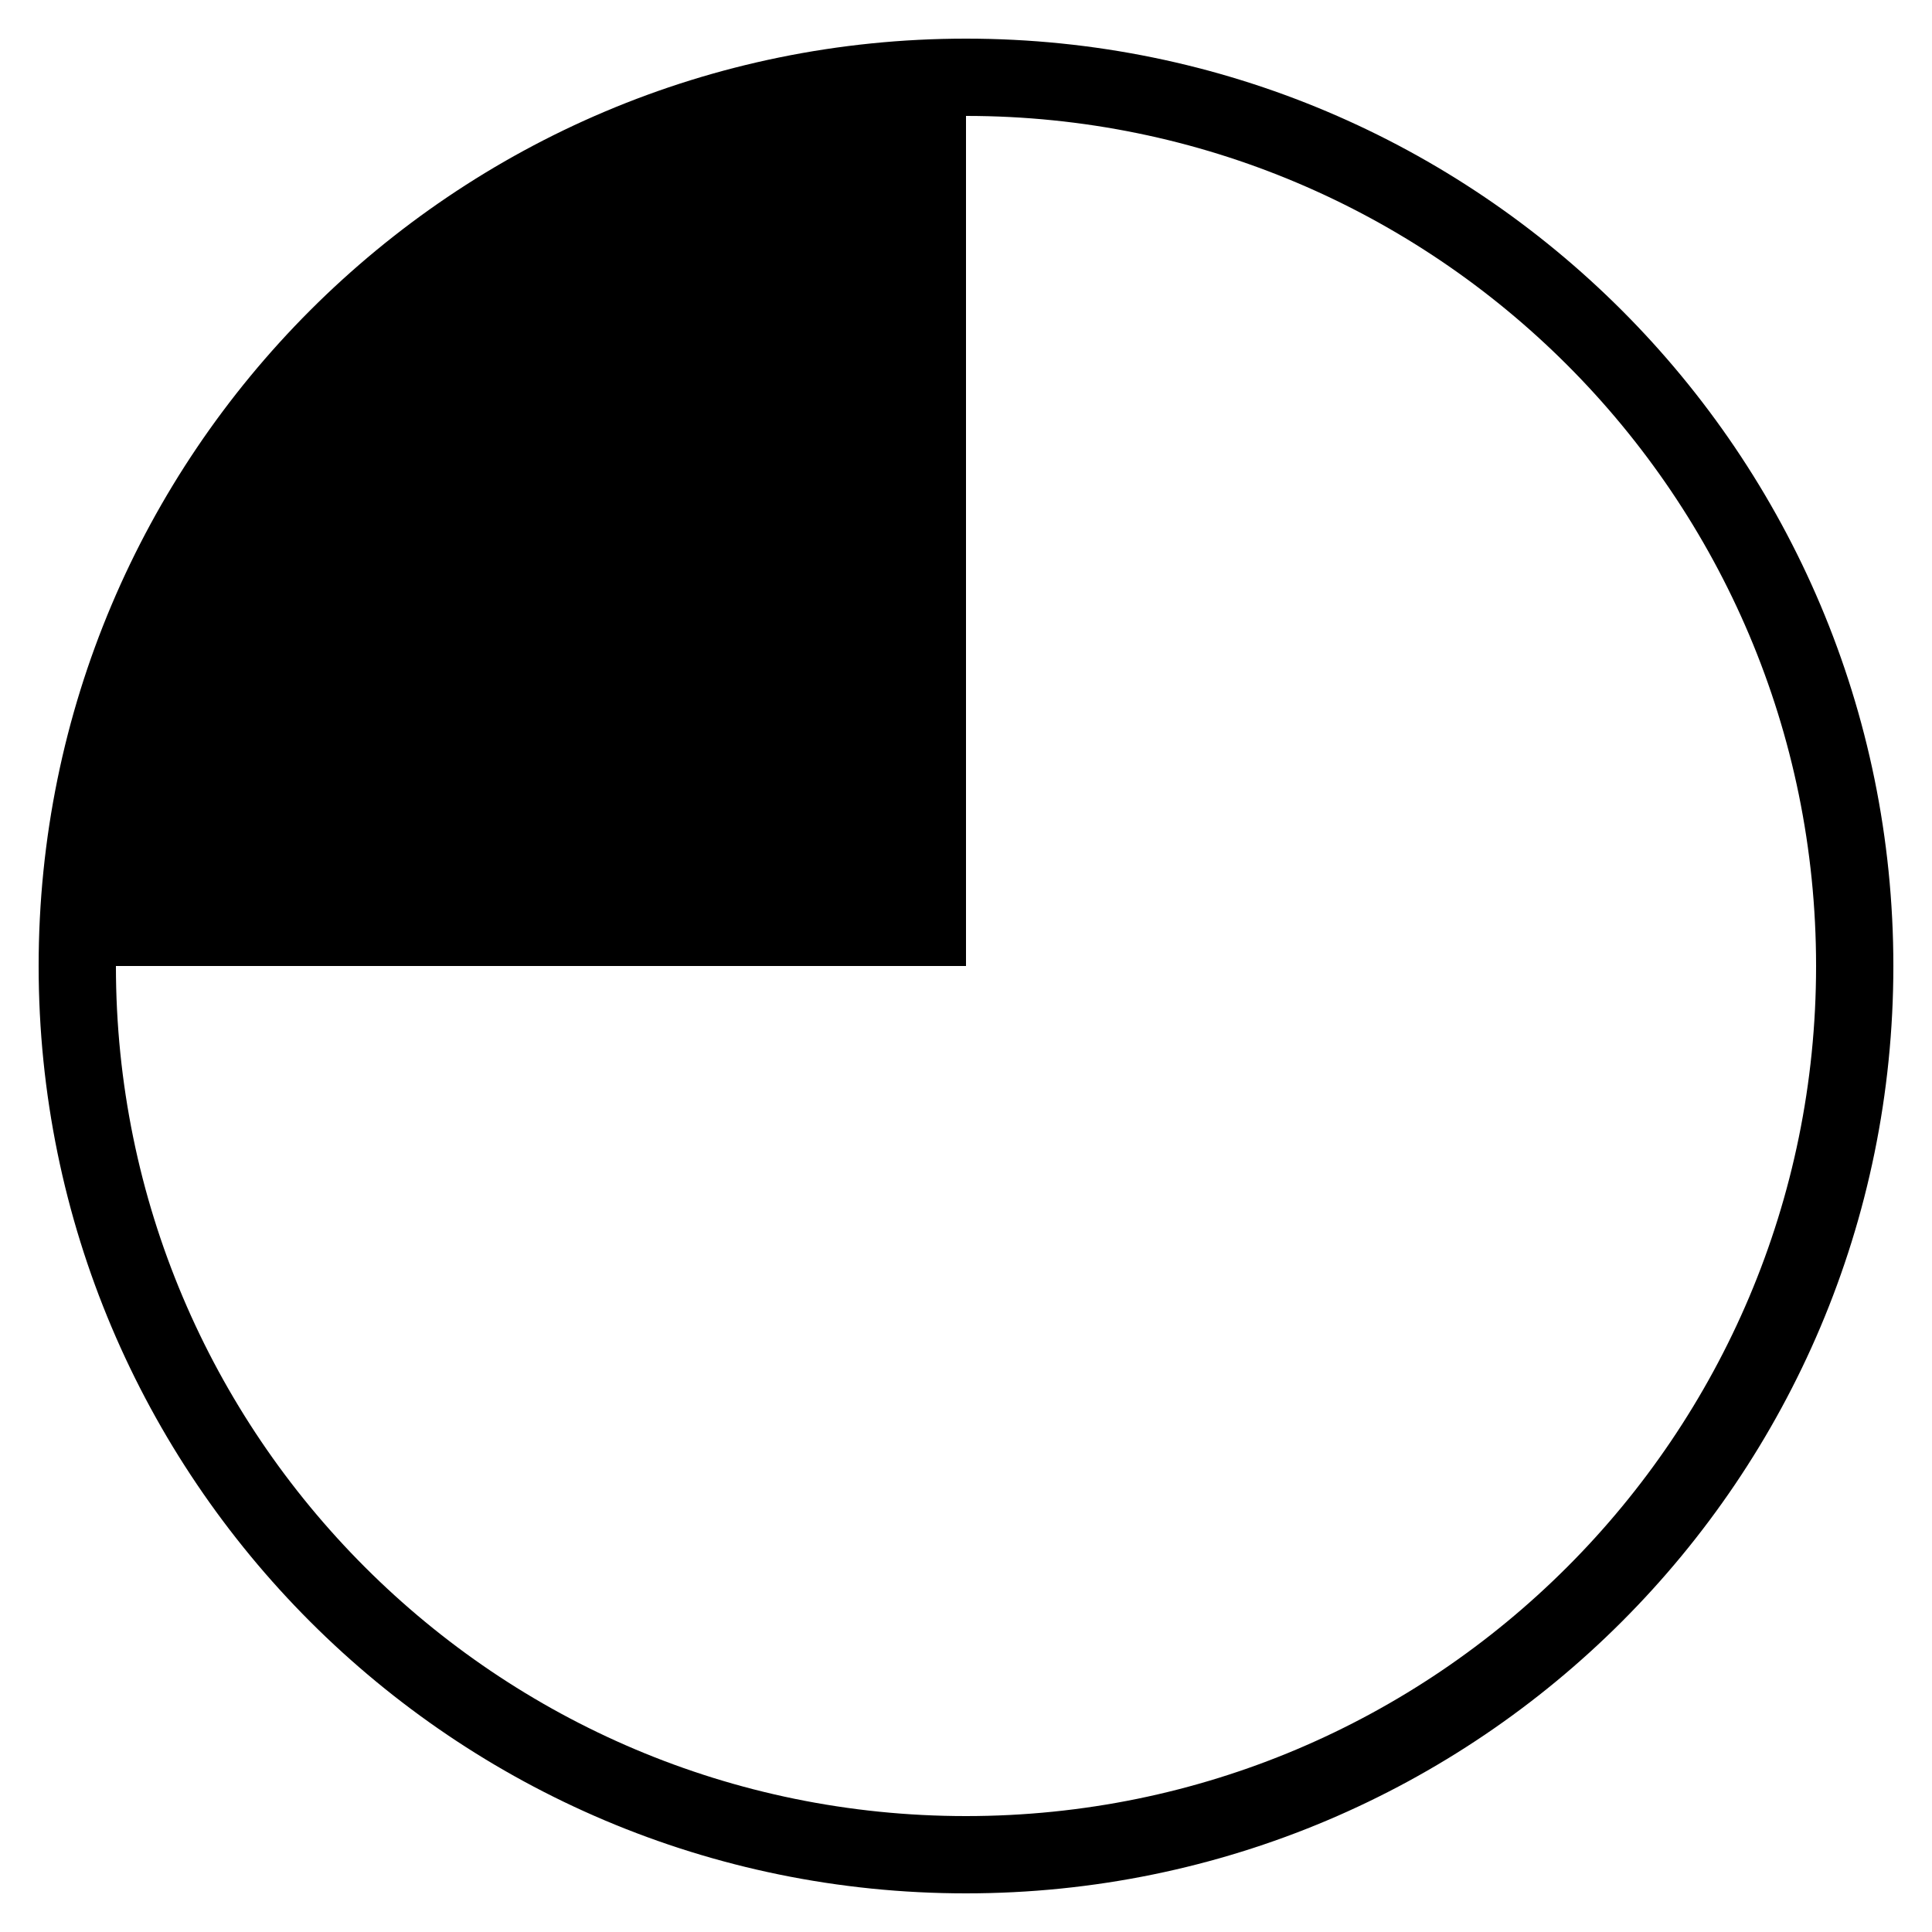
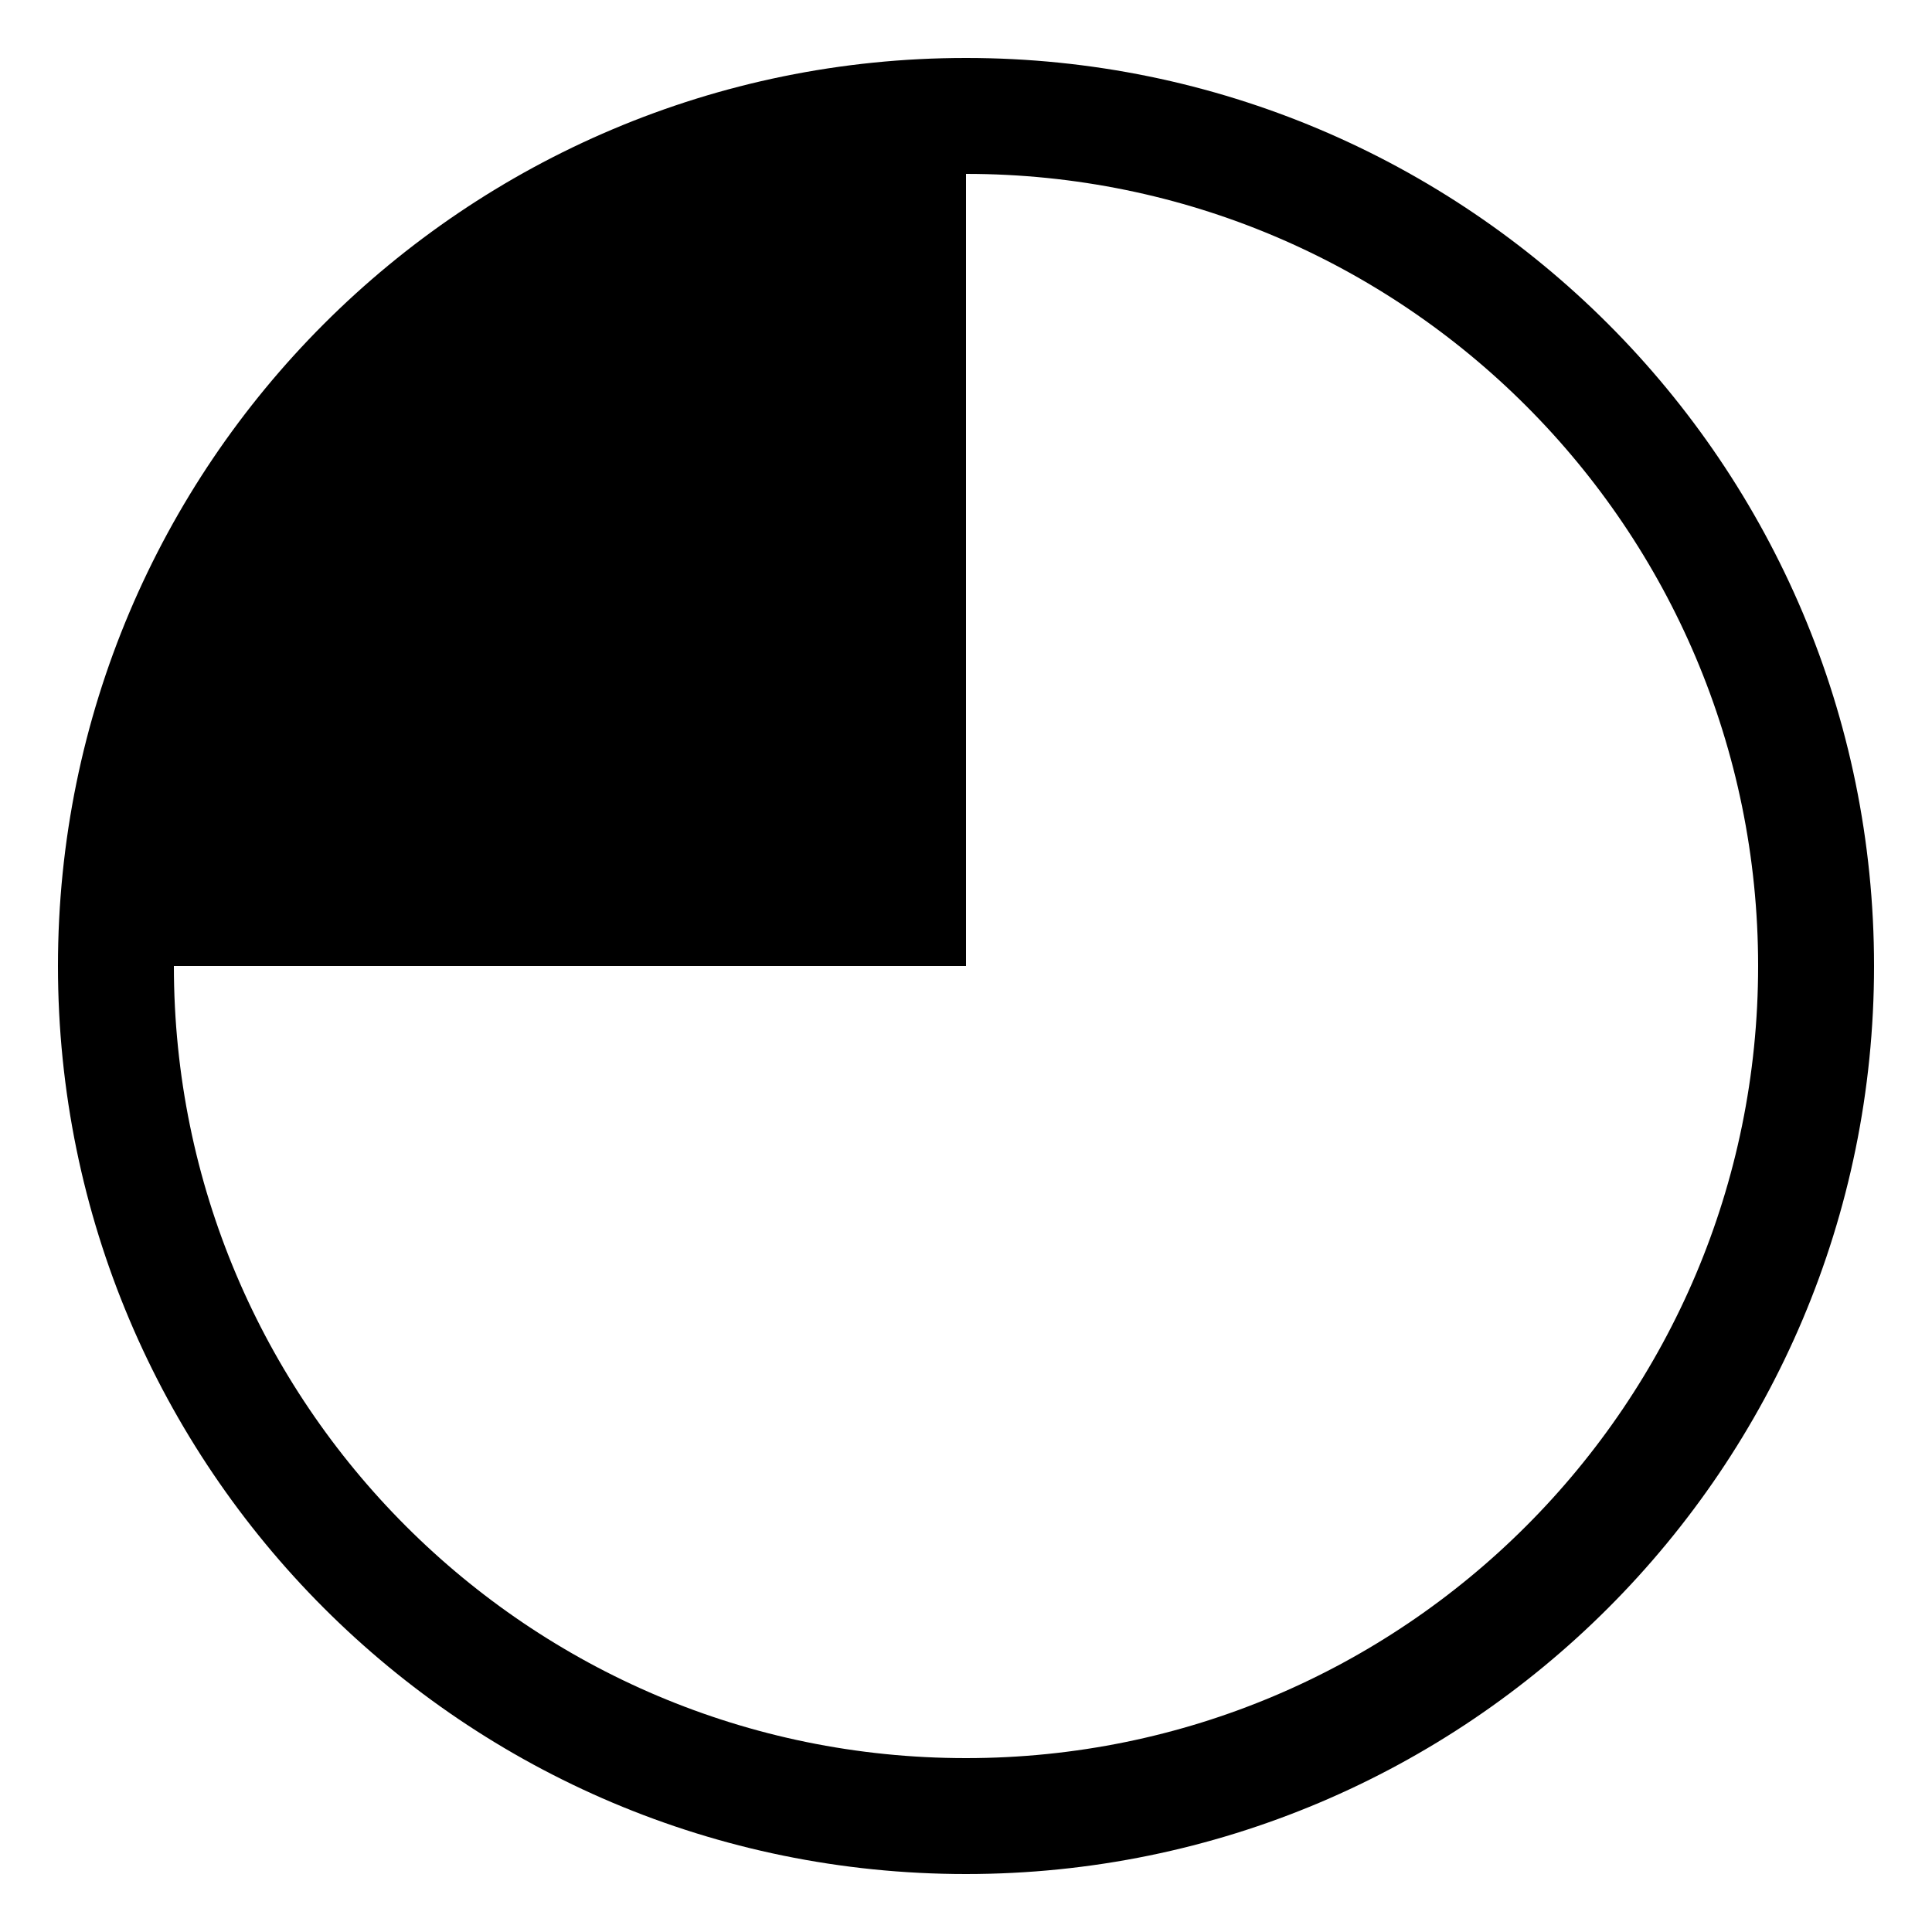
<svg xmlns="http://www.w3.org/2000/svg" baseProfile="full" height="25.0" version="1.1" width="25.0">
  <defs />
-   <circle cx="12.5" cy="12.5" fill="none" r="11.5" stroke="black" stroke-width="1" />
-   <path d="M 12.5,1 a 11.5,11.5 0 0,0 -11.5,11.5 L 12.5 12.5" fill="black" stroke="black" stroke-width="1e-05" />
+   <circle cx="12.5" cy="12.5" fill="none" r="11.0" stroke="black" stroke-width="1.5" />
+   <path d="M 12.5,1.5 a 11,11 0 0,0 -11,11 L 12.5 12.5" fill="black" stroke="black" stroke-width="1e-05" />
</svg>
